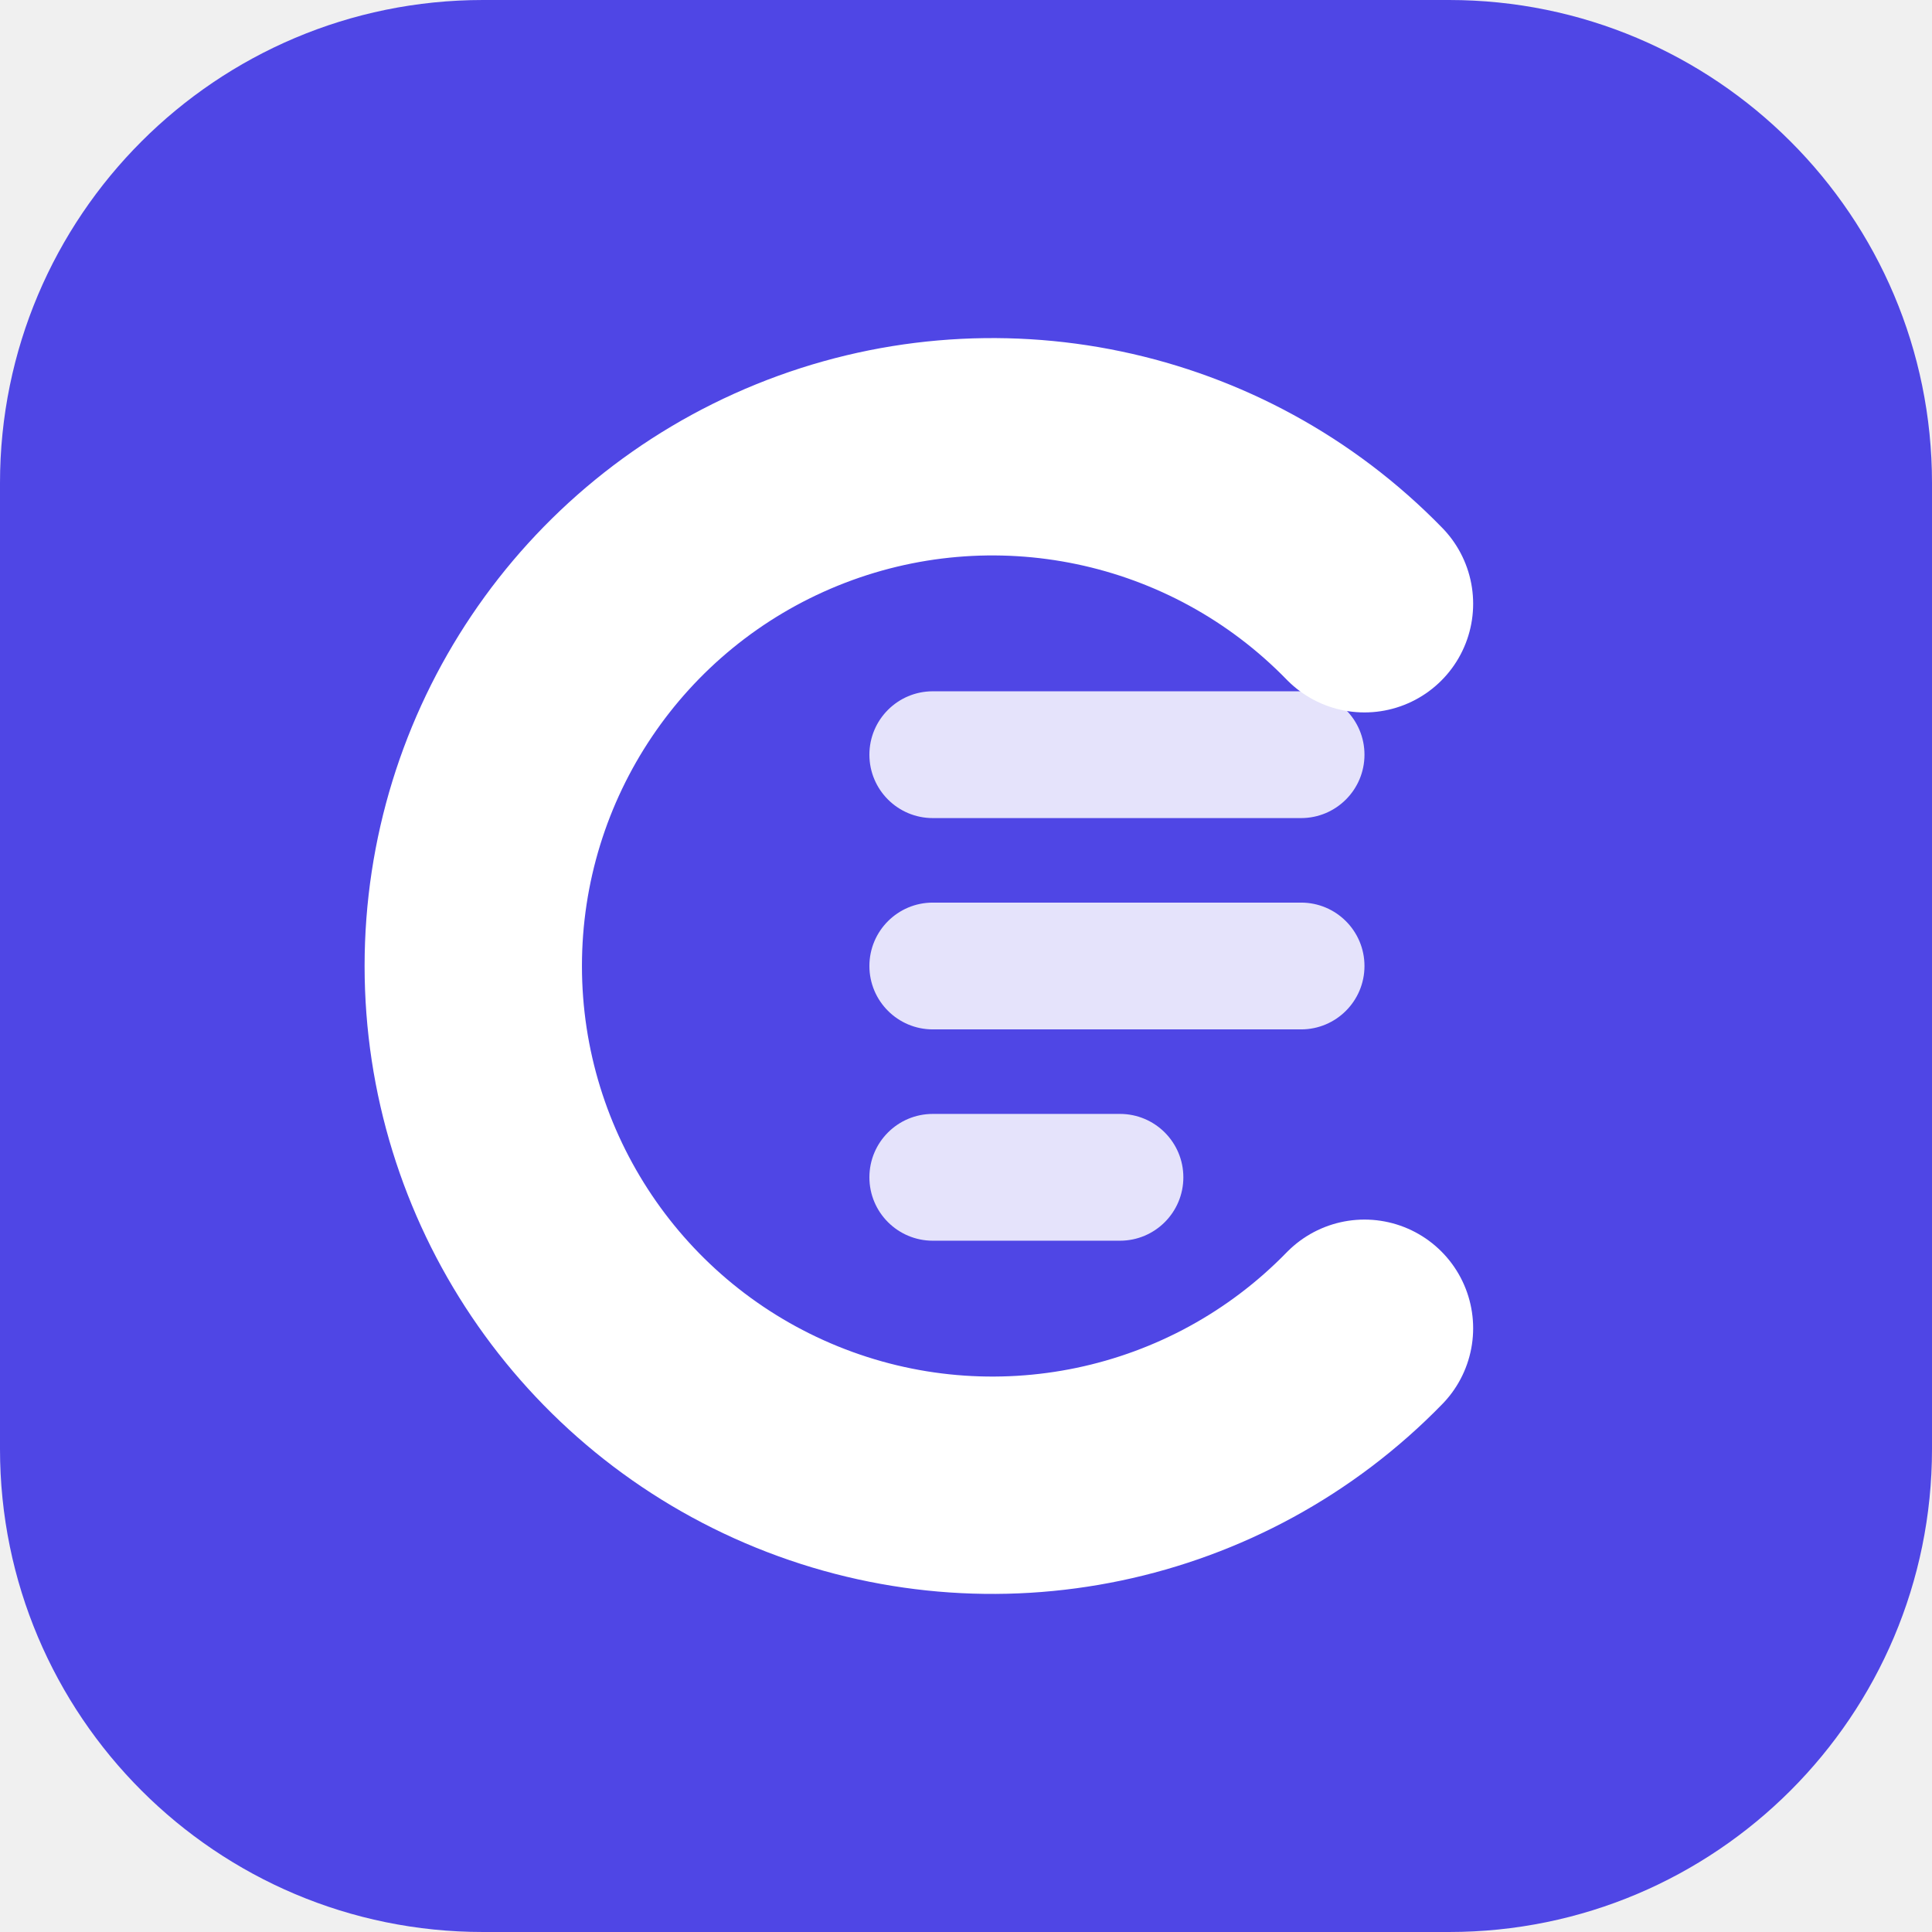
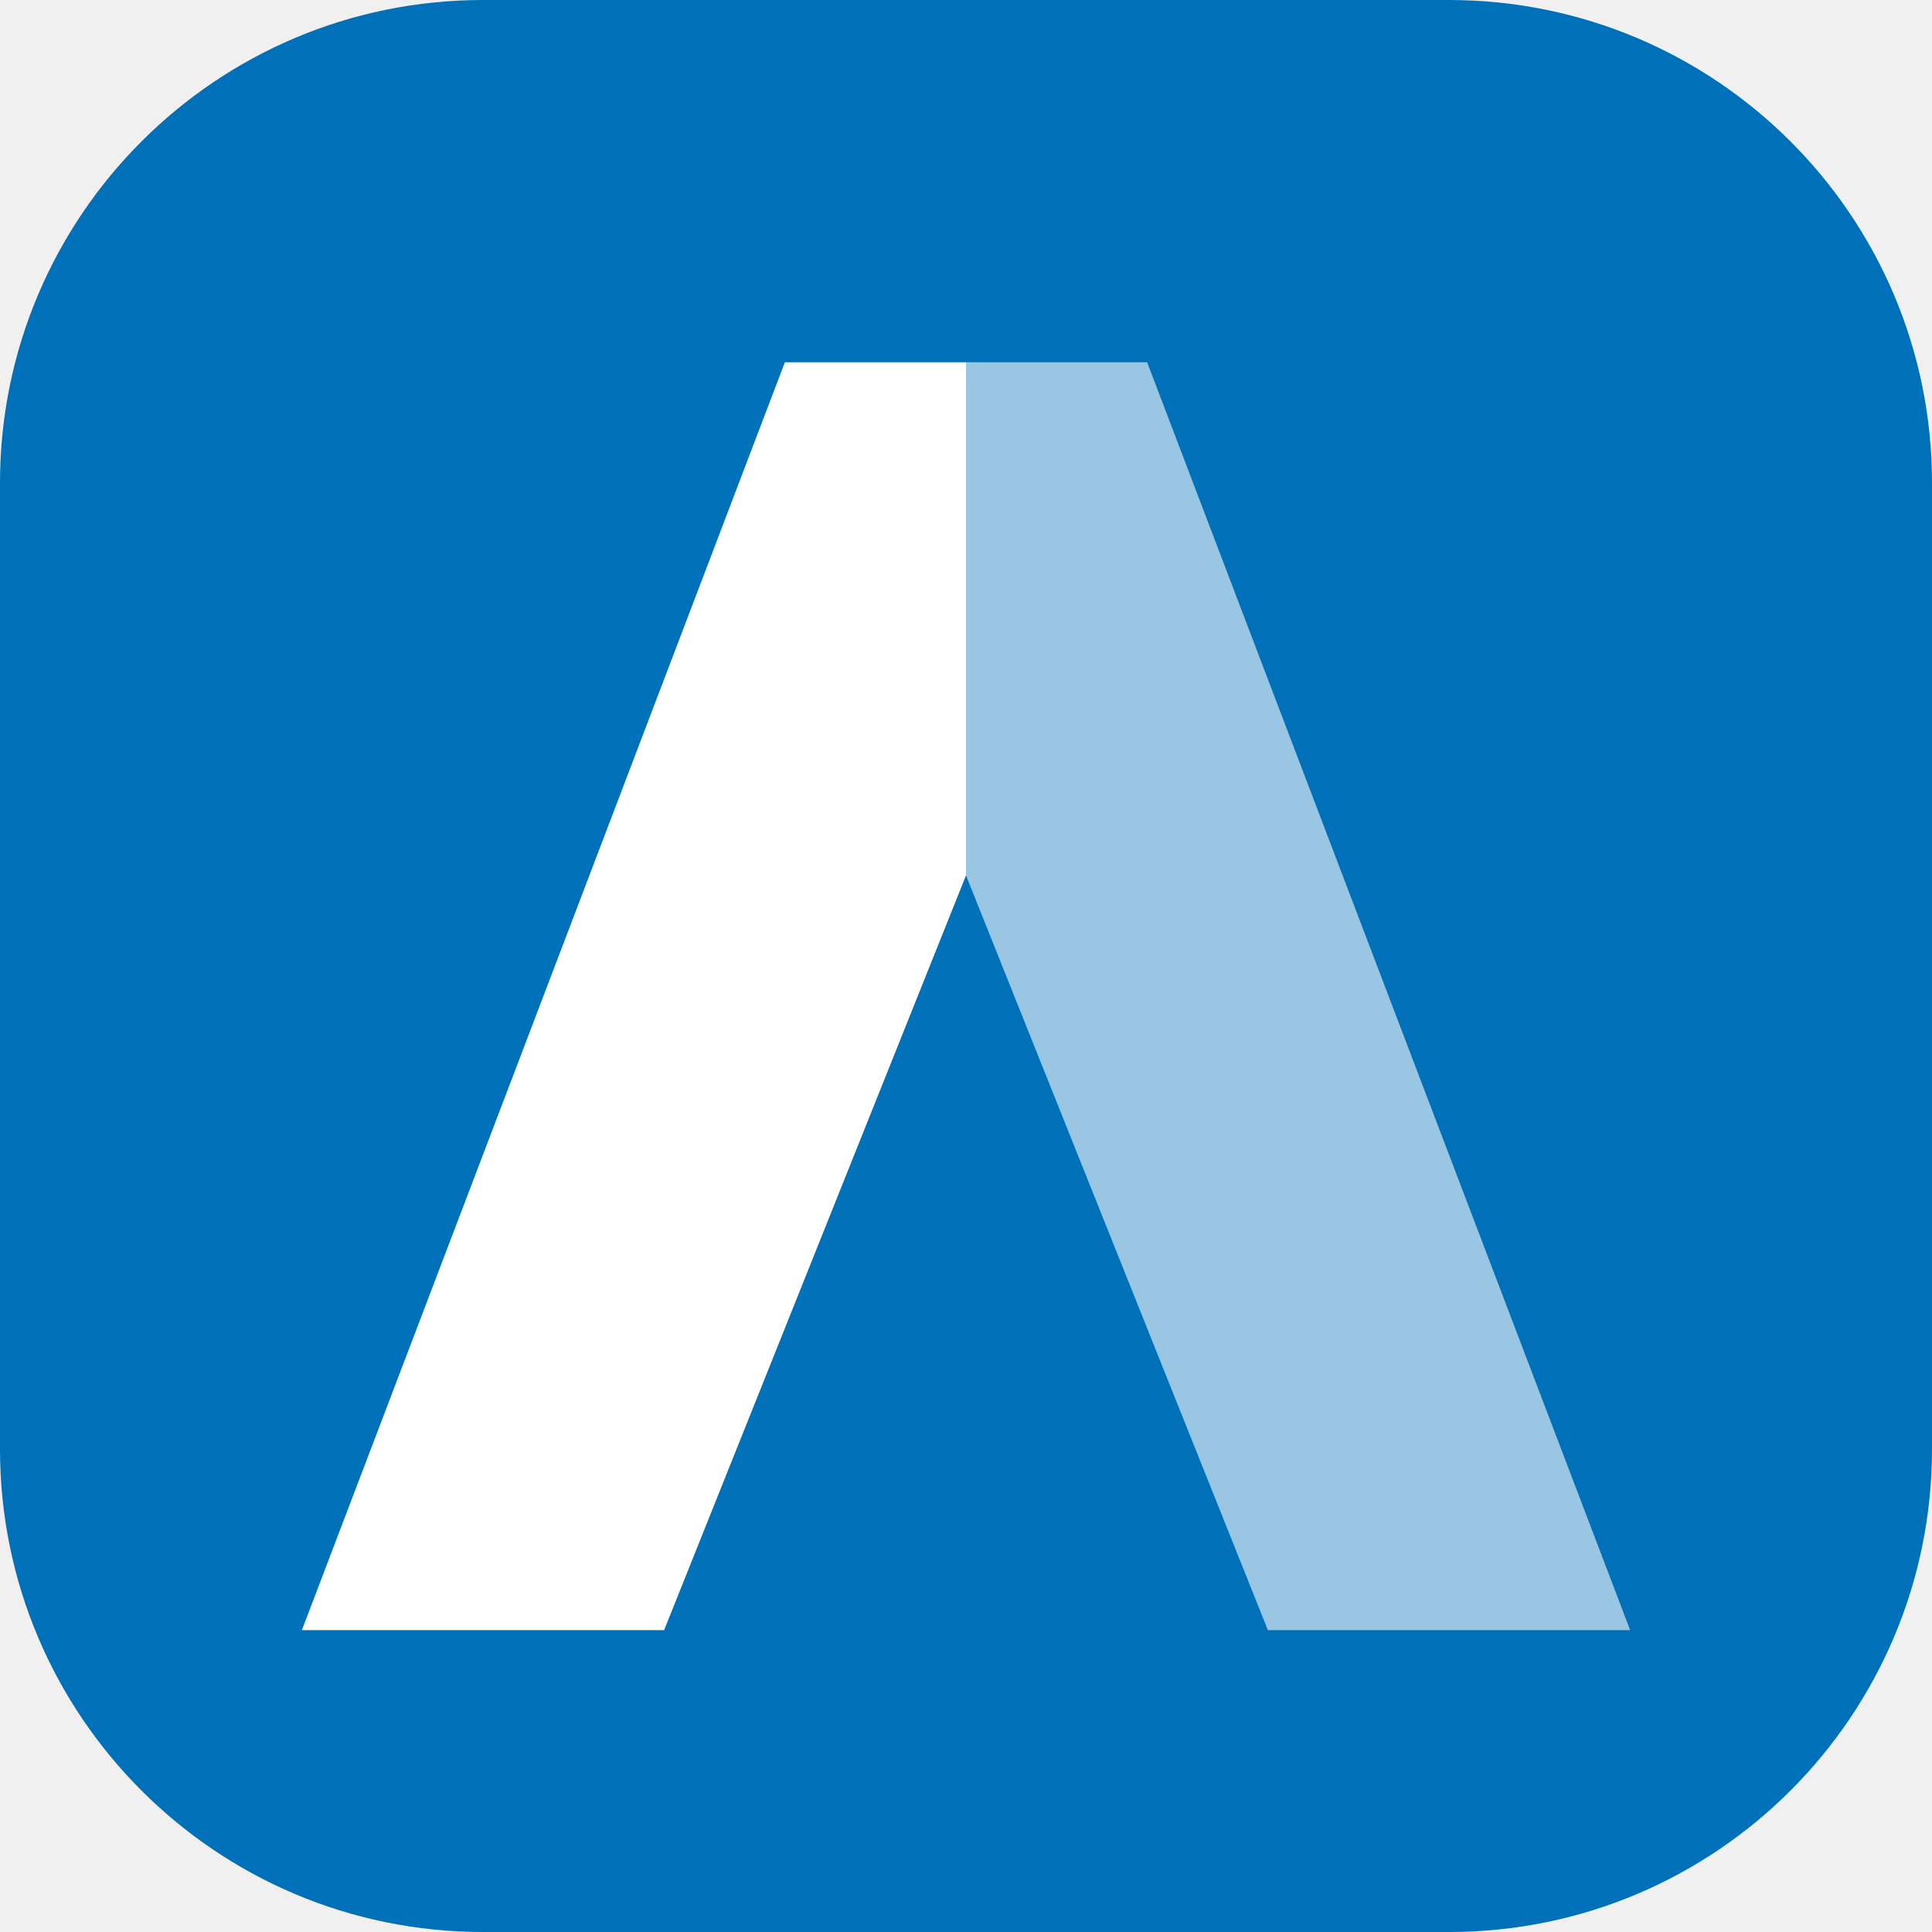
<svg xmlns="http://www.w3.org/2000/svg" viewBox="0 0 32 32">
-   <rect width="32" height="32" rx="8" fill="#4f46e5" />
-   <path d="M22.6 10a8.6 8.6 0 1 0 0 12" fill="none" stroke="#fff" stroke-width="3.6" stroke-linecap="round" />
-   <g fill="#fff" fill-opacity=".85">
-     <rect x="14.4" y="11.45" width="8.2" height="2.1" rx="1.05" />
-     <rect x="14.4" y="14.95" width="8.2" height="2.1" rx="1.05" />
-     <rect x="14.4" y="18.45" width="5.2" height="2.1" rx="1.05" />
-   </g>
+   <rect width="32" height="32" rx="8" fill="#0071b9" />
+   <path d="M5 27 13 6h3v8.5L11 27Z" fill="#fff" />
+   <path d="M16 6h3l8 21h-6l-5-12.5Z" fill="#fff" fill-opacity=".6" />
</svg>
